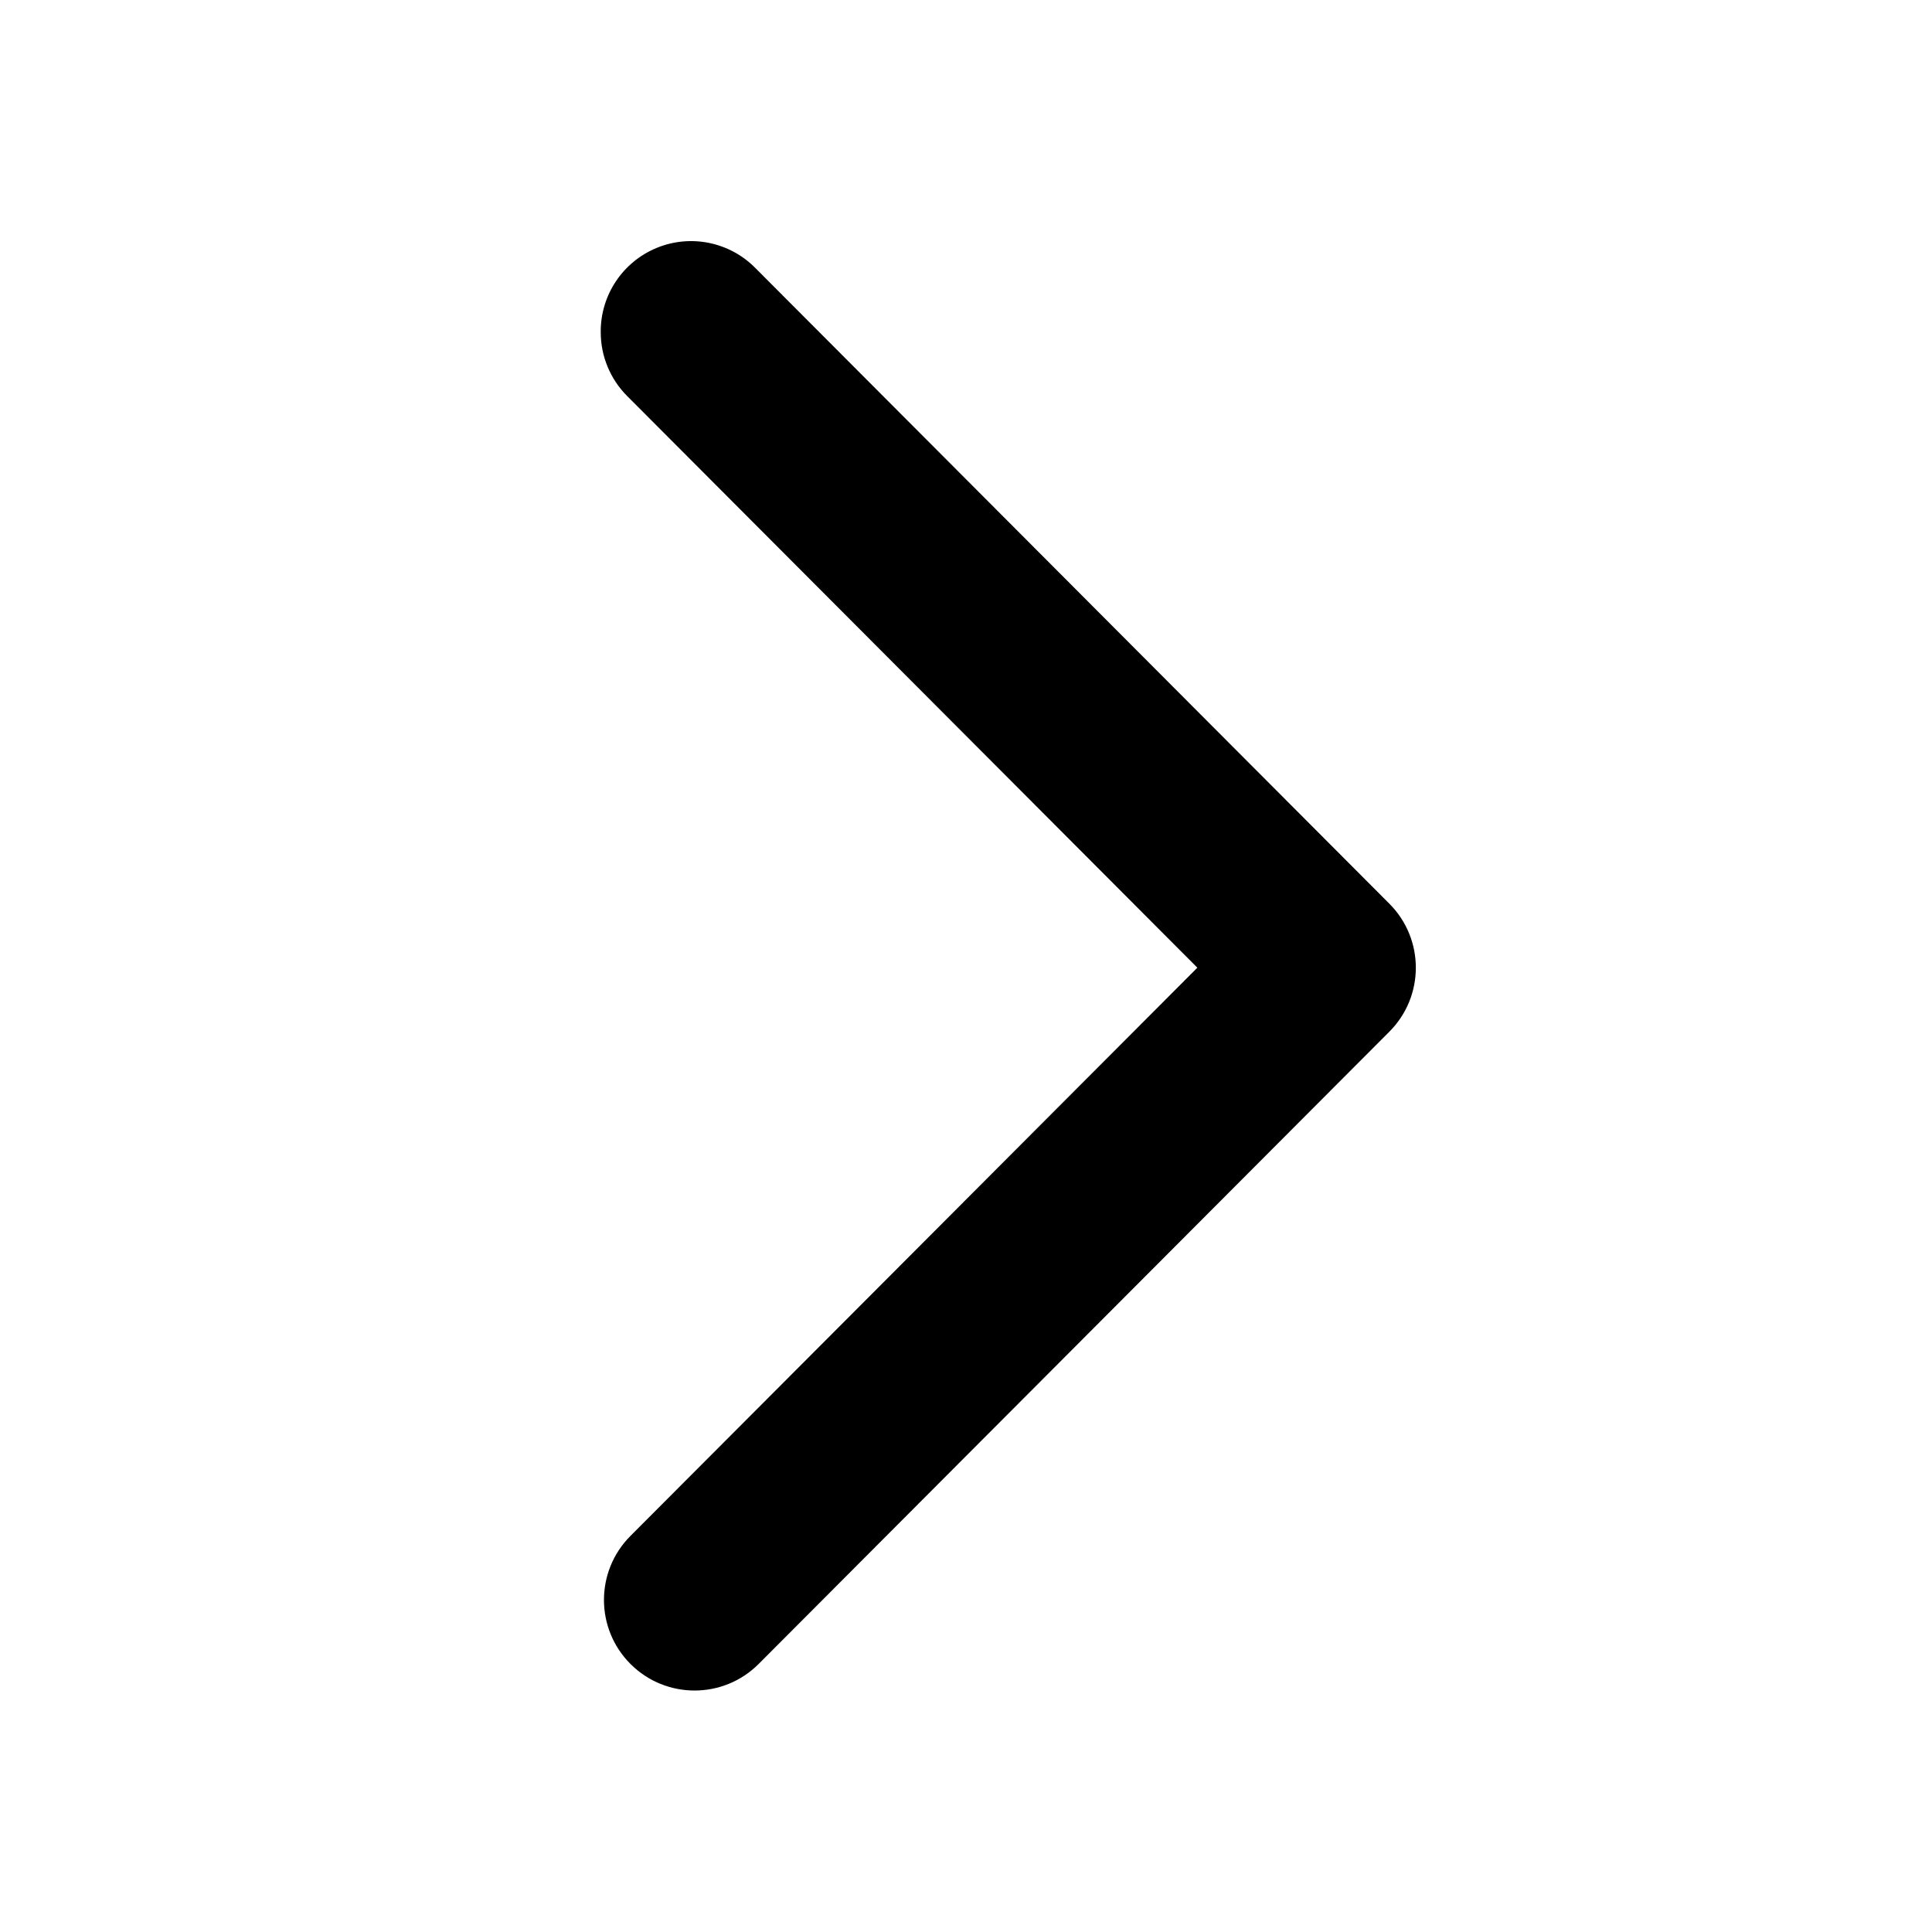
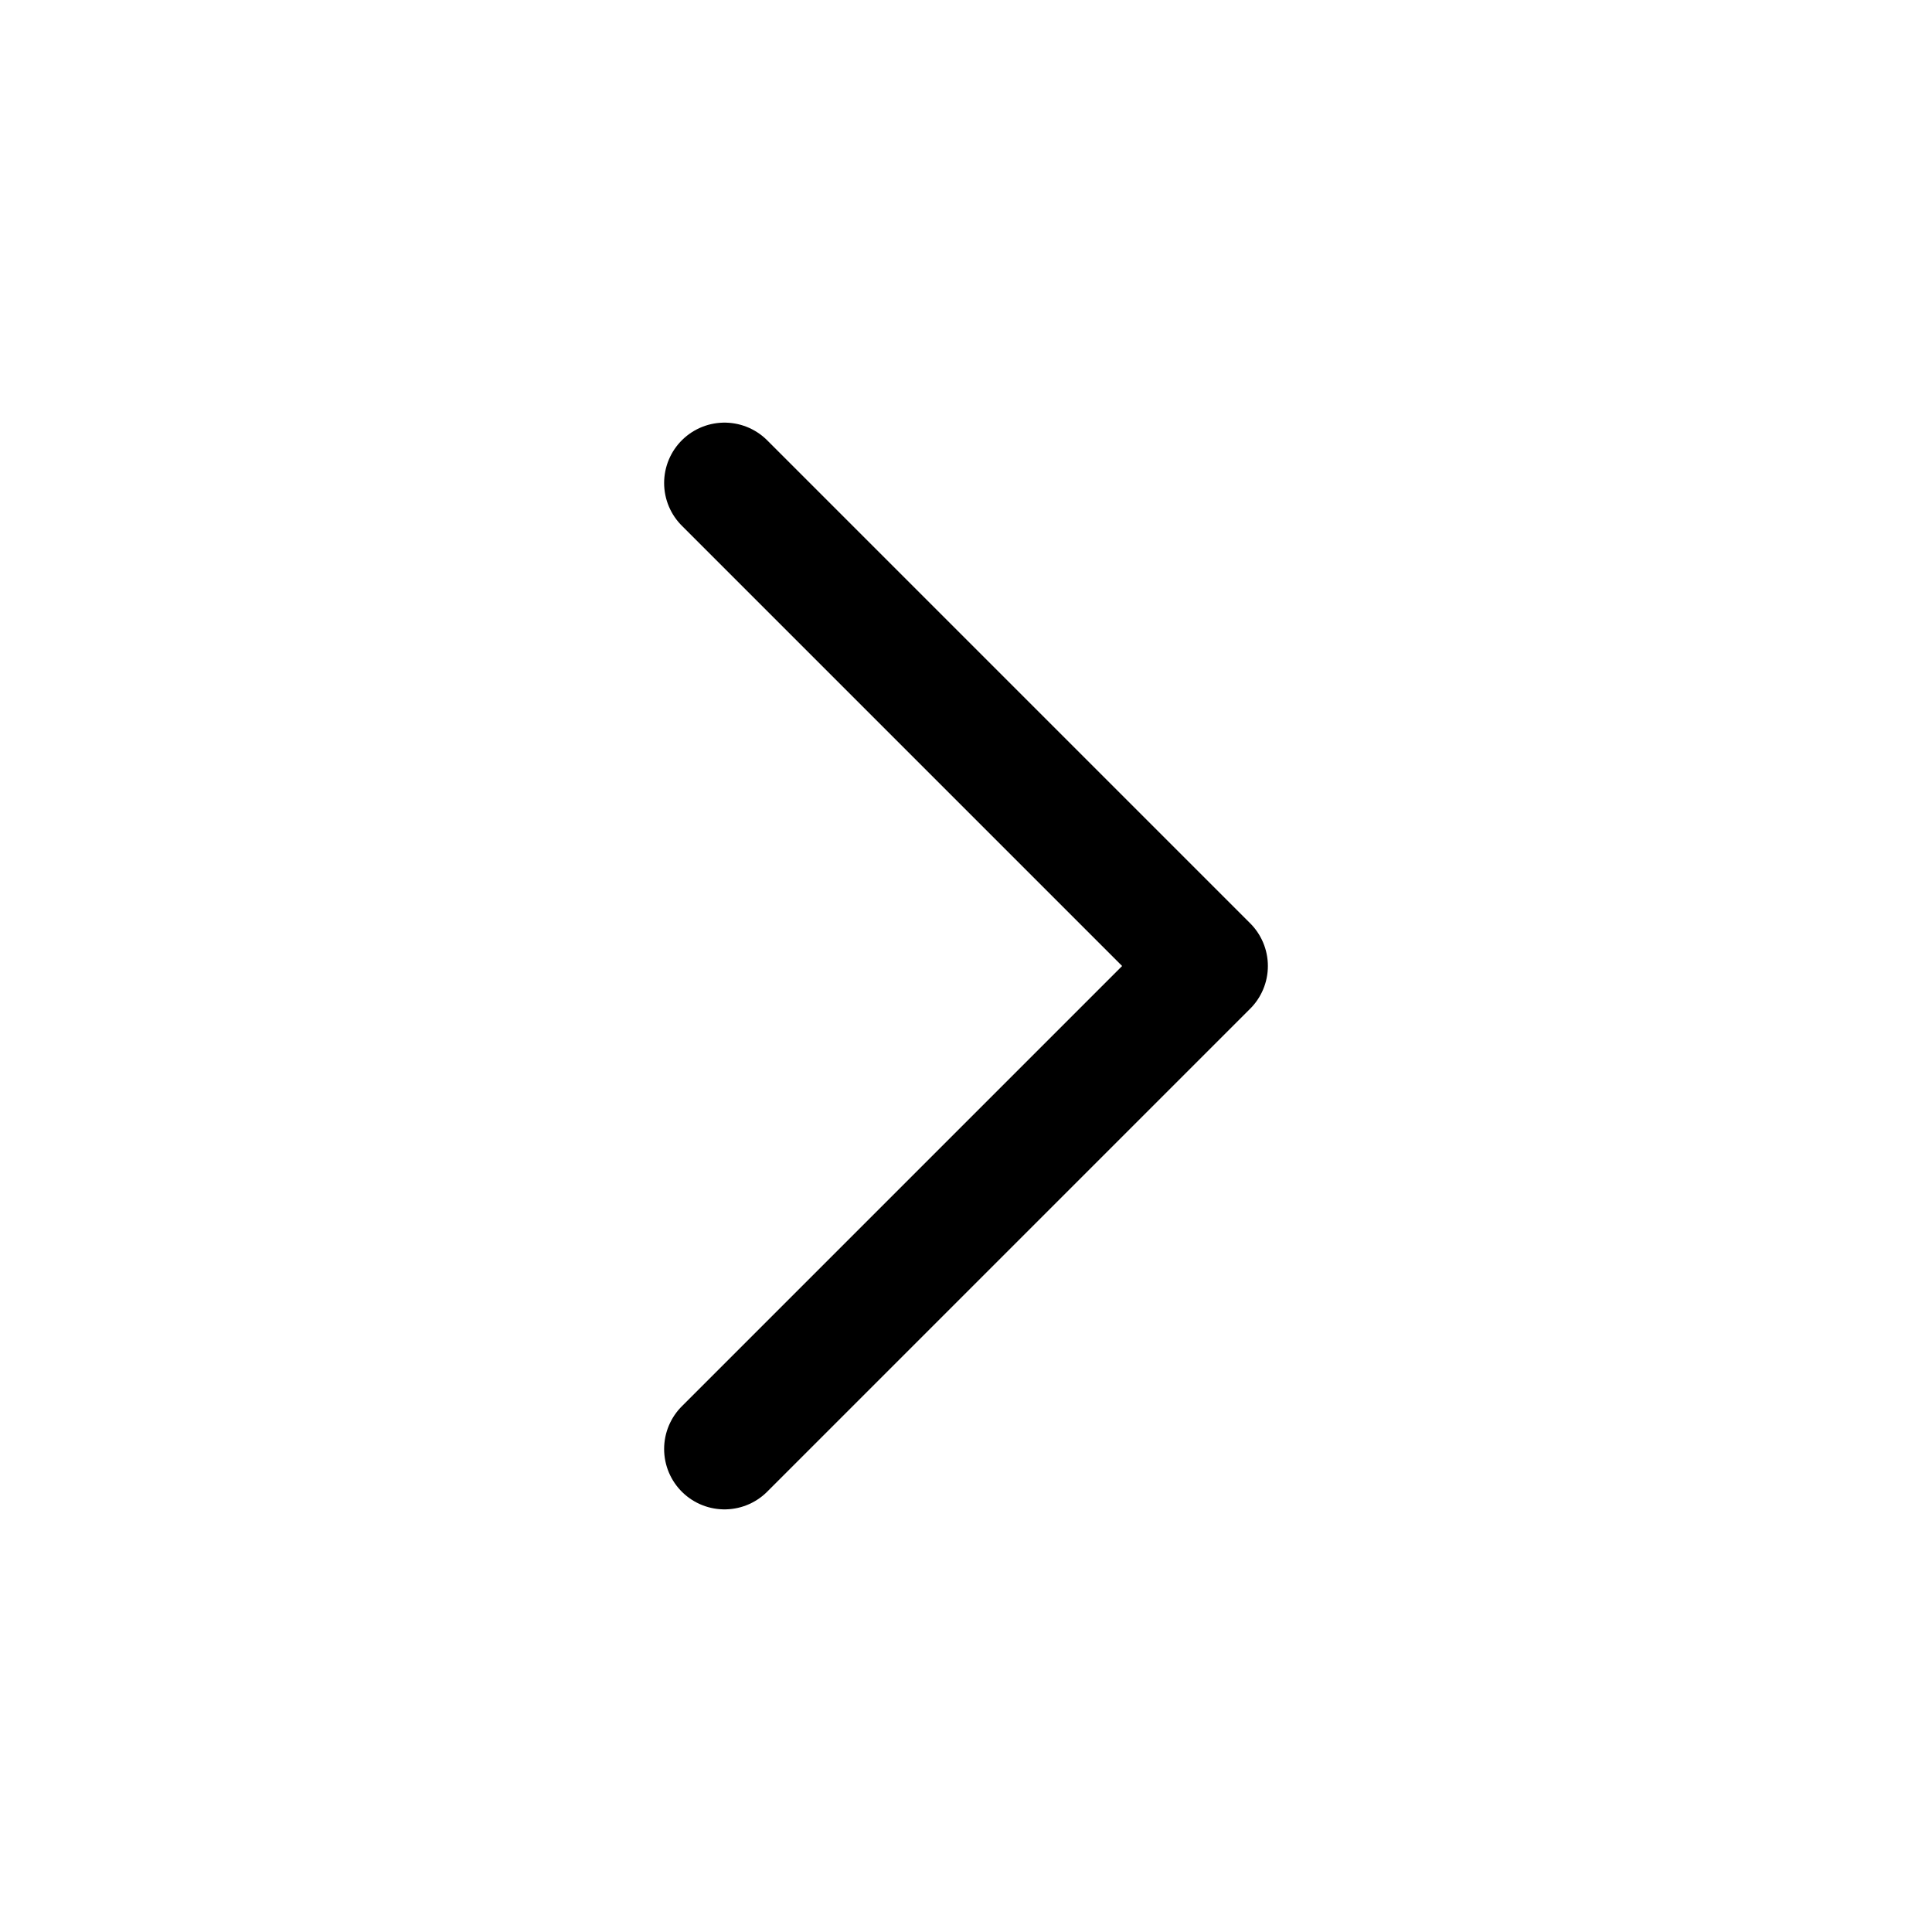
- <svg xmlns="http://www.w3.org/2000/svg" class="tds-icon tds-icon-chevron-small-90 tds-icon--small" viewBox="0 0 16 16">
-   <path fill="currentColor" d="M4.975 2.75a.748.748 0 0 1 1.281-.53l5.25 5.264a.75.75 0 0 1 0 1.06L6.283 13.78a.75.75 0 1 1-1.062-1.06l4.695-4.706L5.194 3.28a.748.748 0 0 1-.219-.53z" />
+ <svg xmlns="http://www.w3.org/2000/svg" class="icon icon-tabler icon-tabler-chevron-right" width="24" height="24" viewBox="0 0 24 24" stroke-width="1.5" stroke="currentColor" fill="none" stroke-linecap="round" stroke-linejoin="round">
+   <path stroke="none" d="M0 0h24v24H0z" fill="none" />
+   <path d="M9 6l6 6l-6 6" />
</svg>
